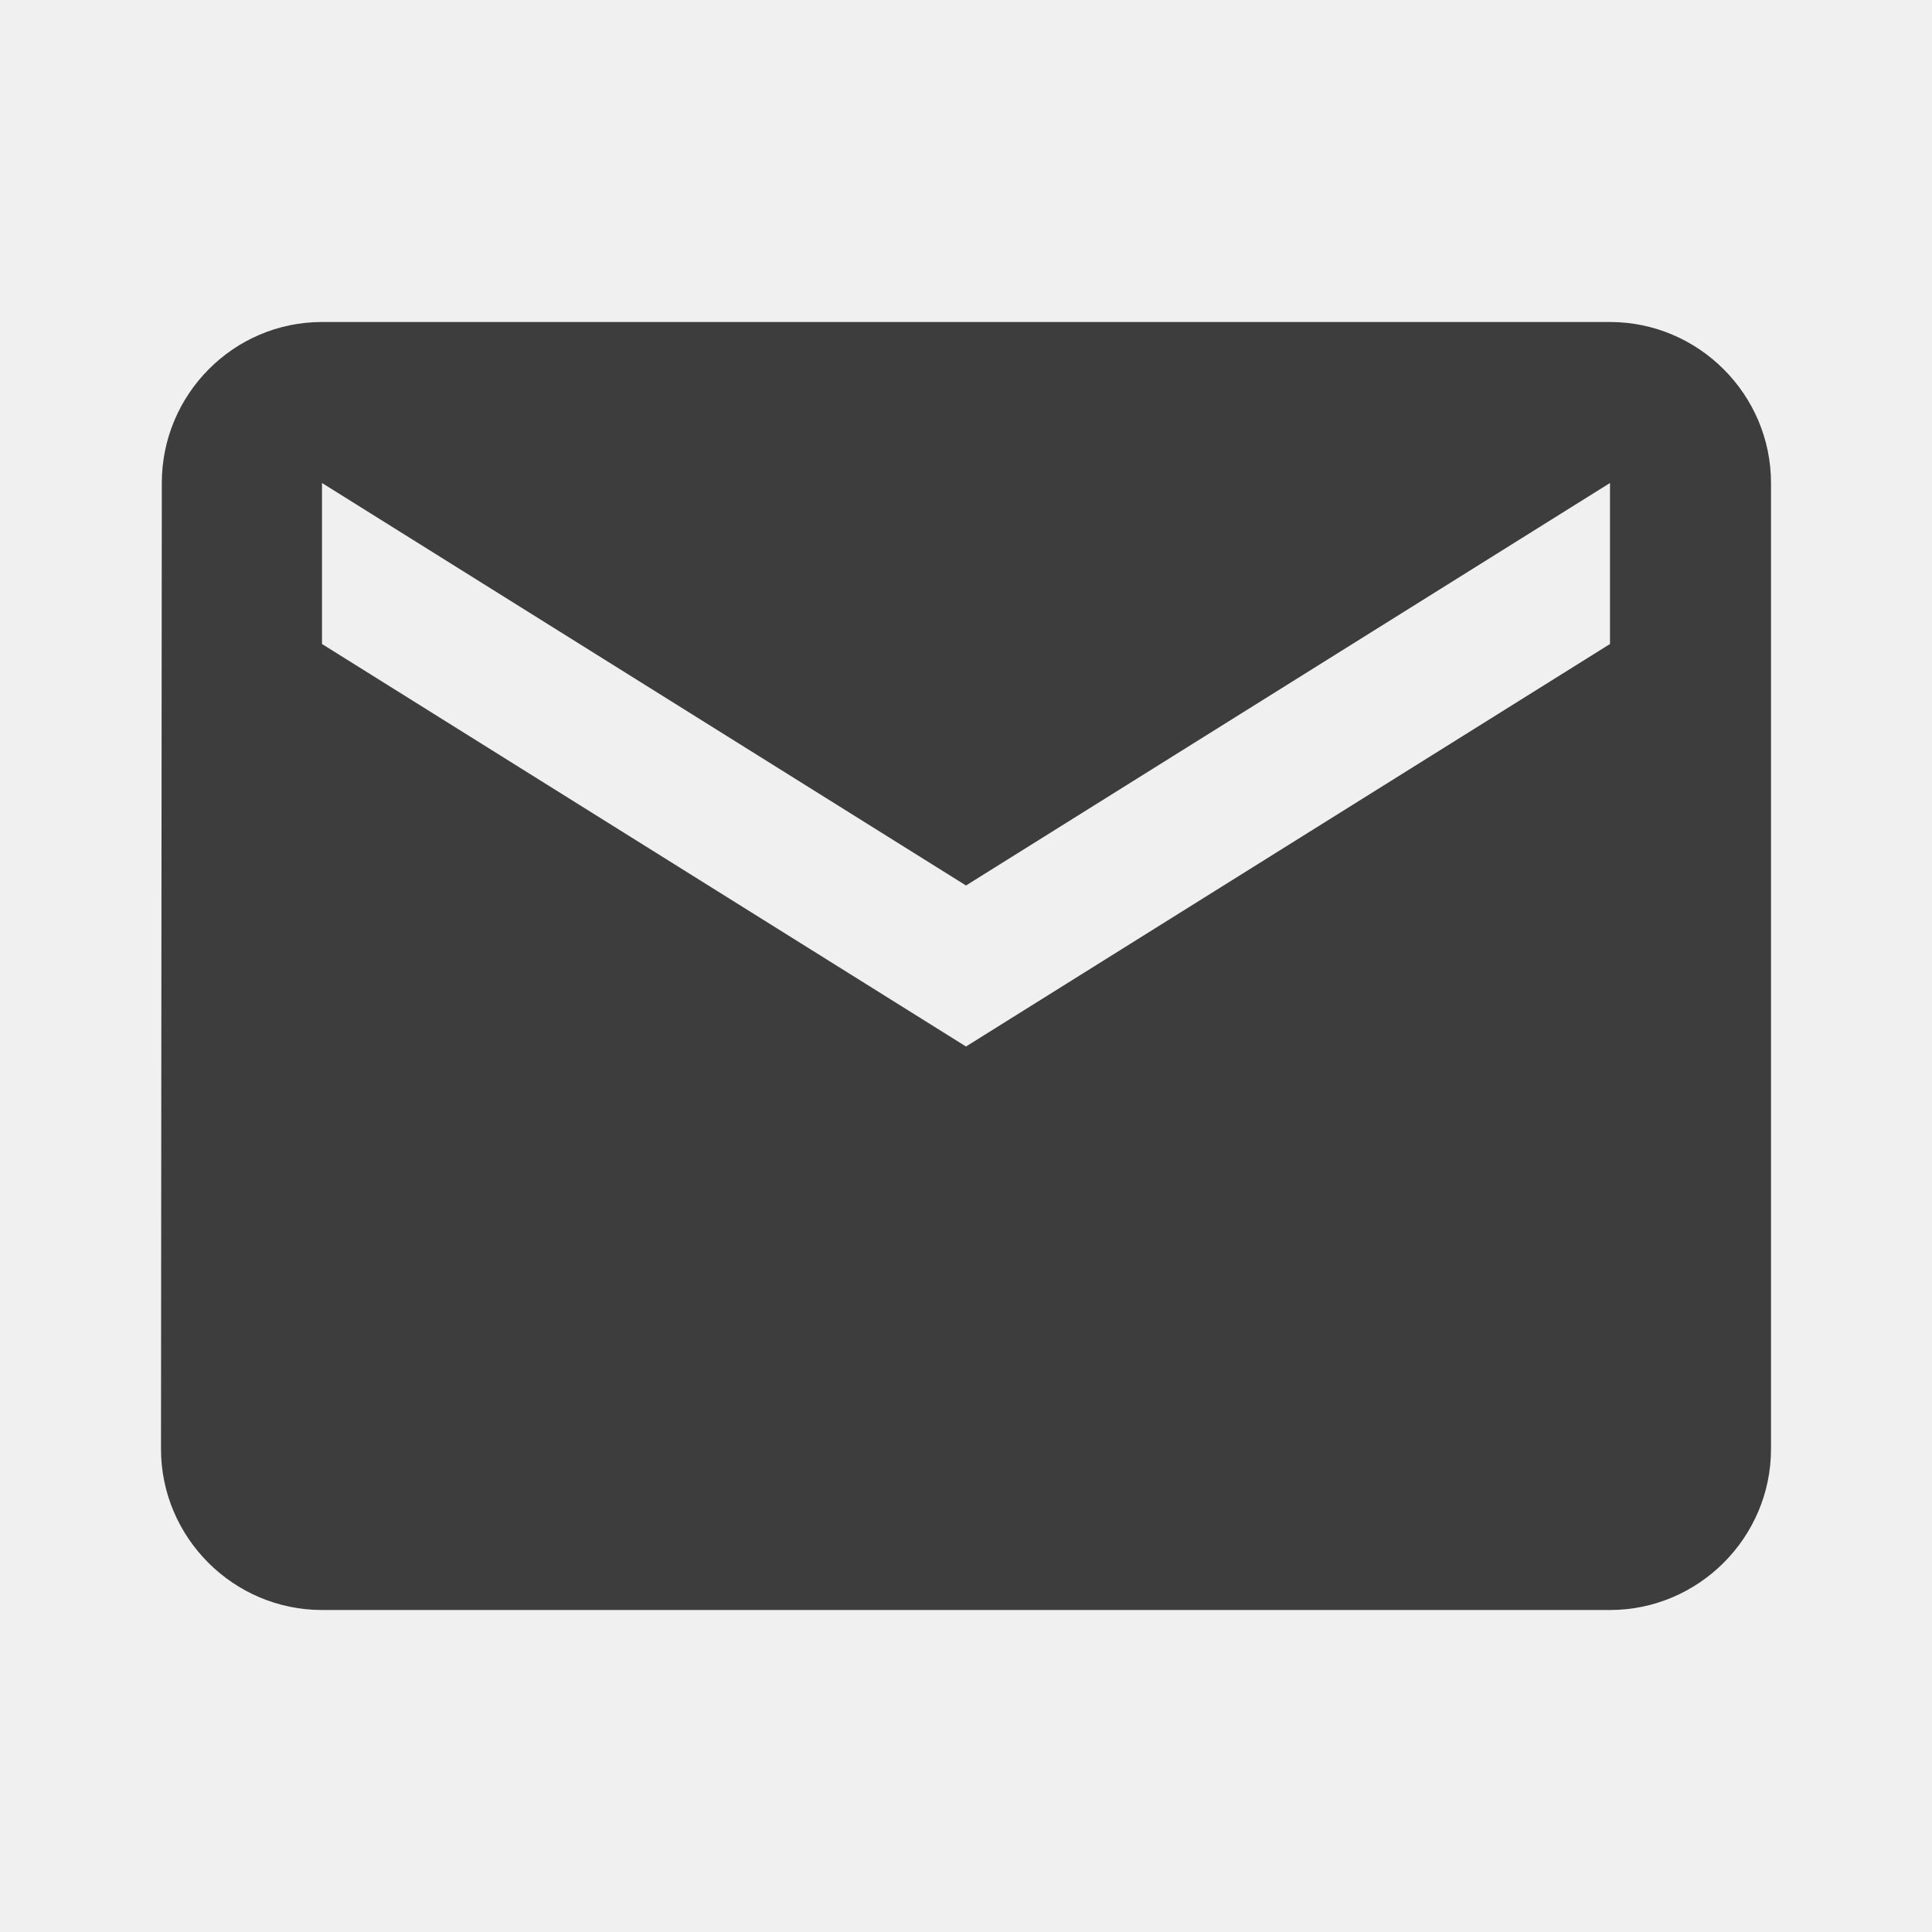
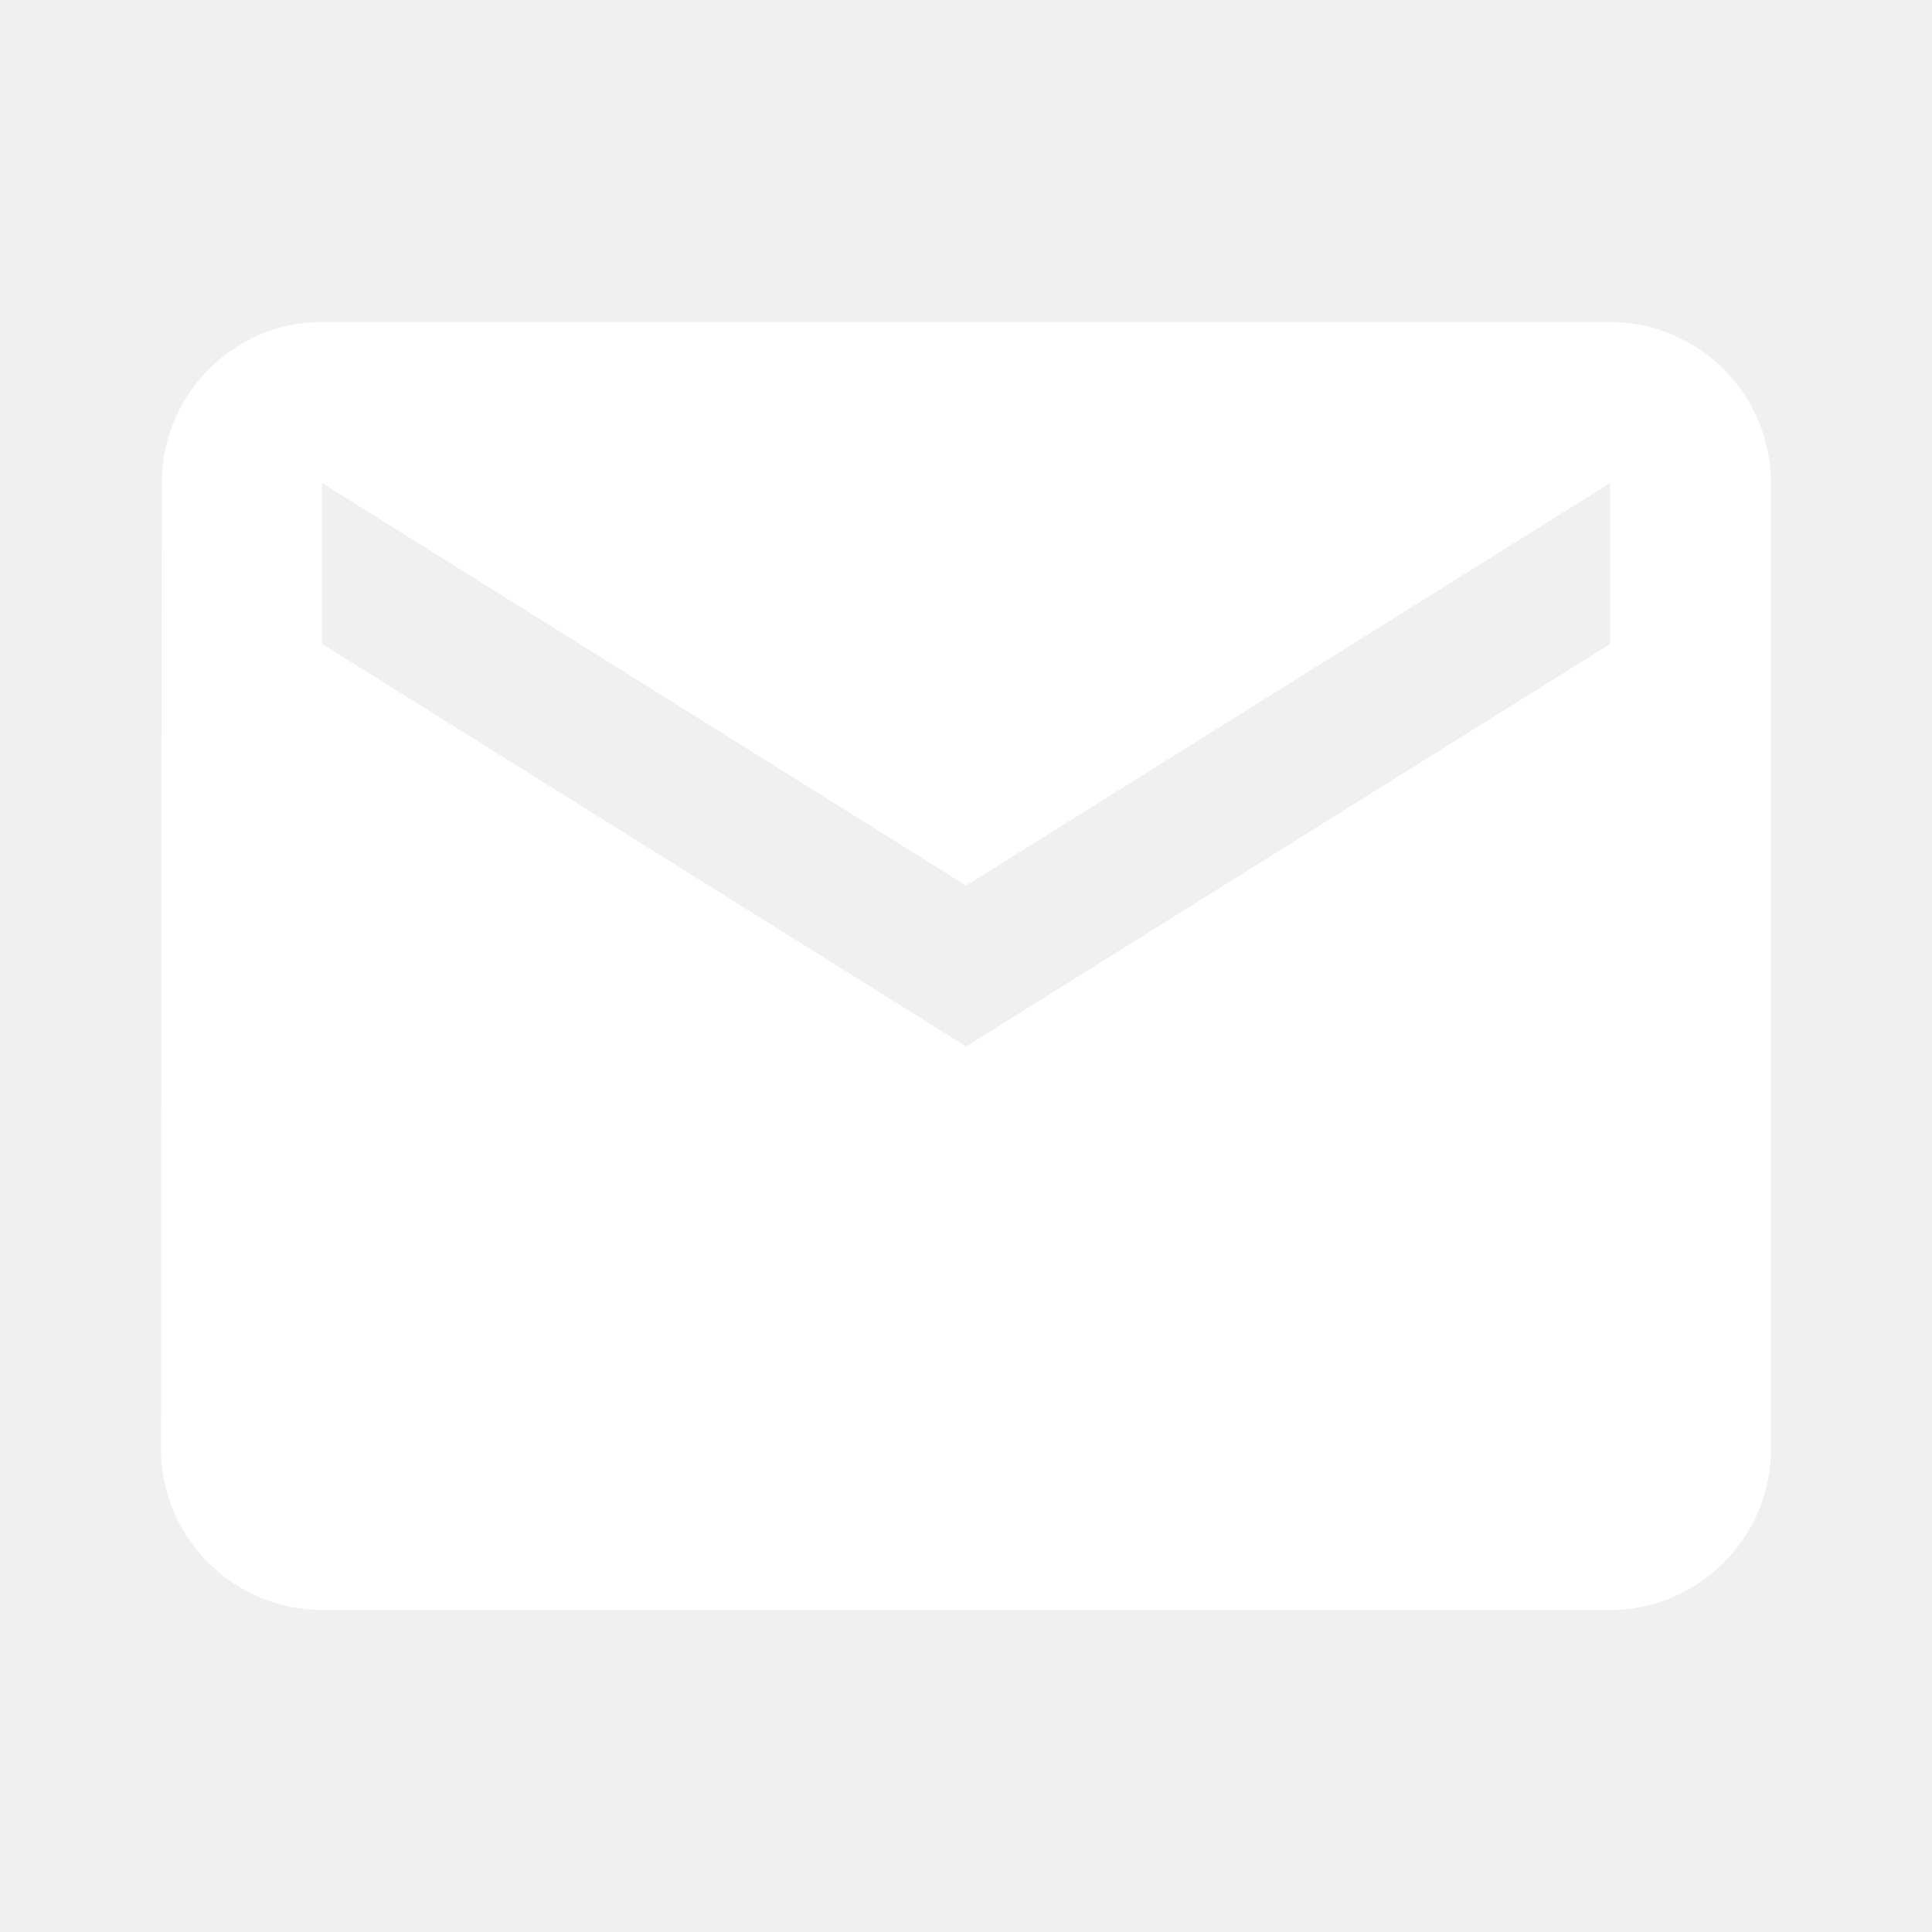
- <svg xmlns="http://www.w3.org/2000/svg" height="24" width="24" fill="#3D3D3D">
+ <svg xmlns="http://www.w3.org/2000/svg" height="24" width="24" fill="#fff">
  <path d="M0 0h24v24H0z" fill="none" />
  <path d="M20 4H4c-1.1 0-1.99.9-1.99 2L2 18c0 1.1.9 2 2 2h16c1.1 0 2-.9 2-2V6c0-1.1-.9-2-2-2zm0 4l-8 5-8-5V6l8 5 8-5v2z" />
</svg>
